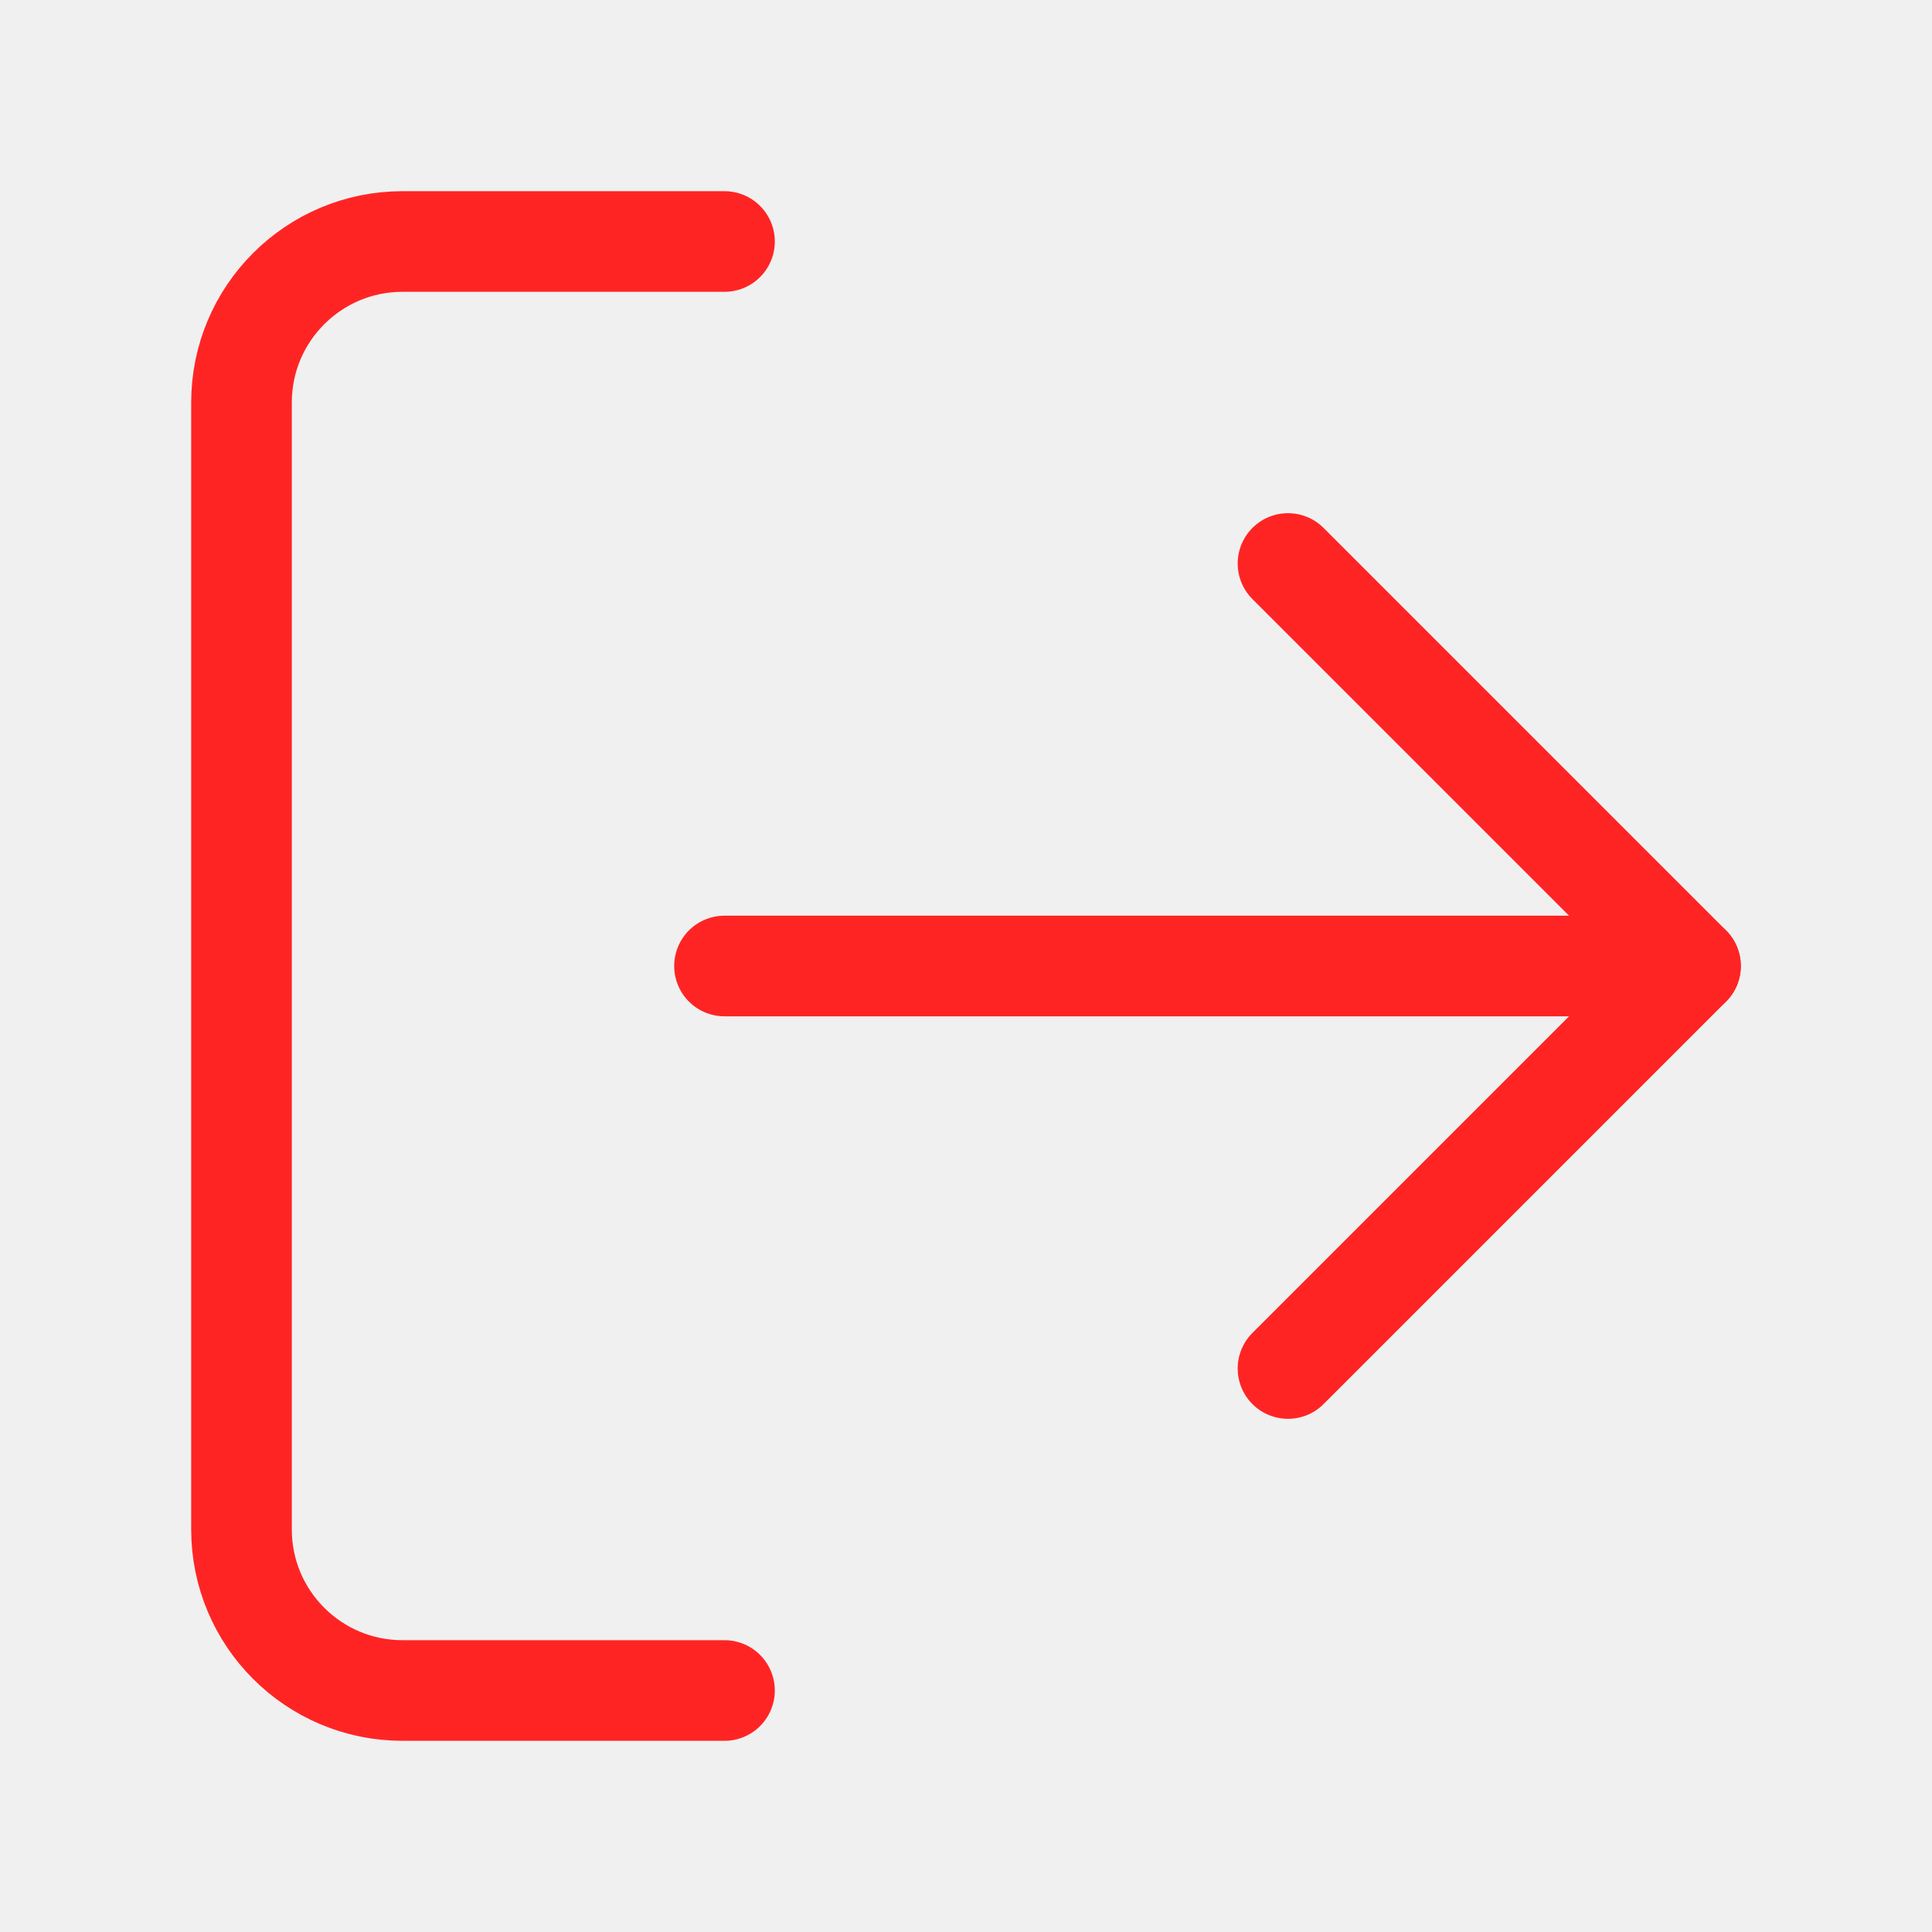
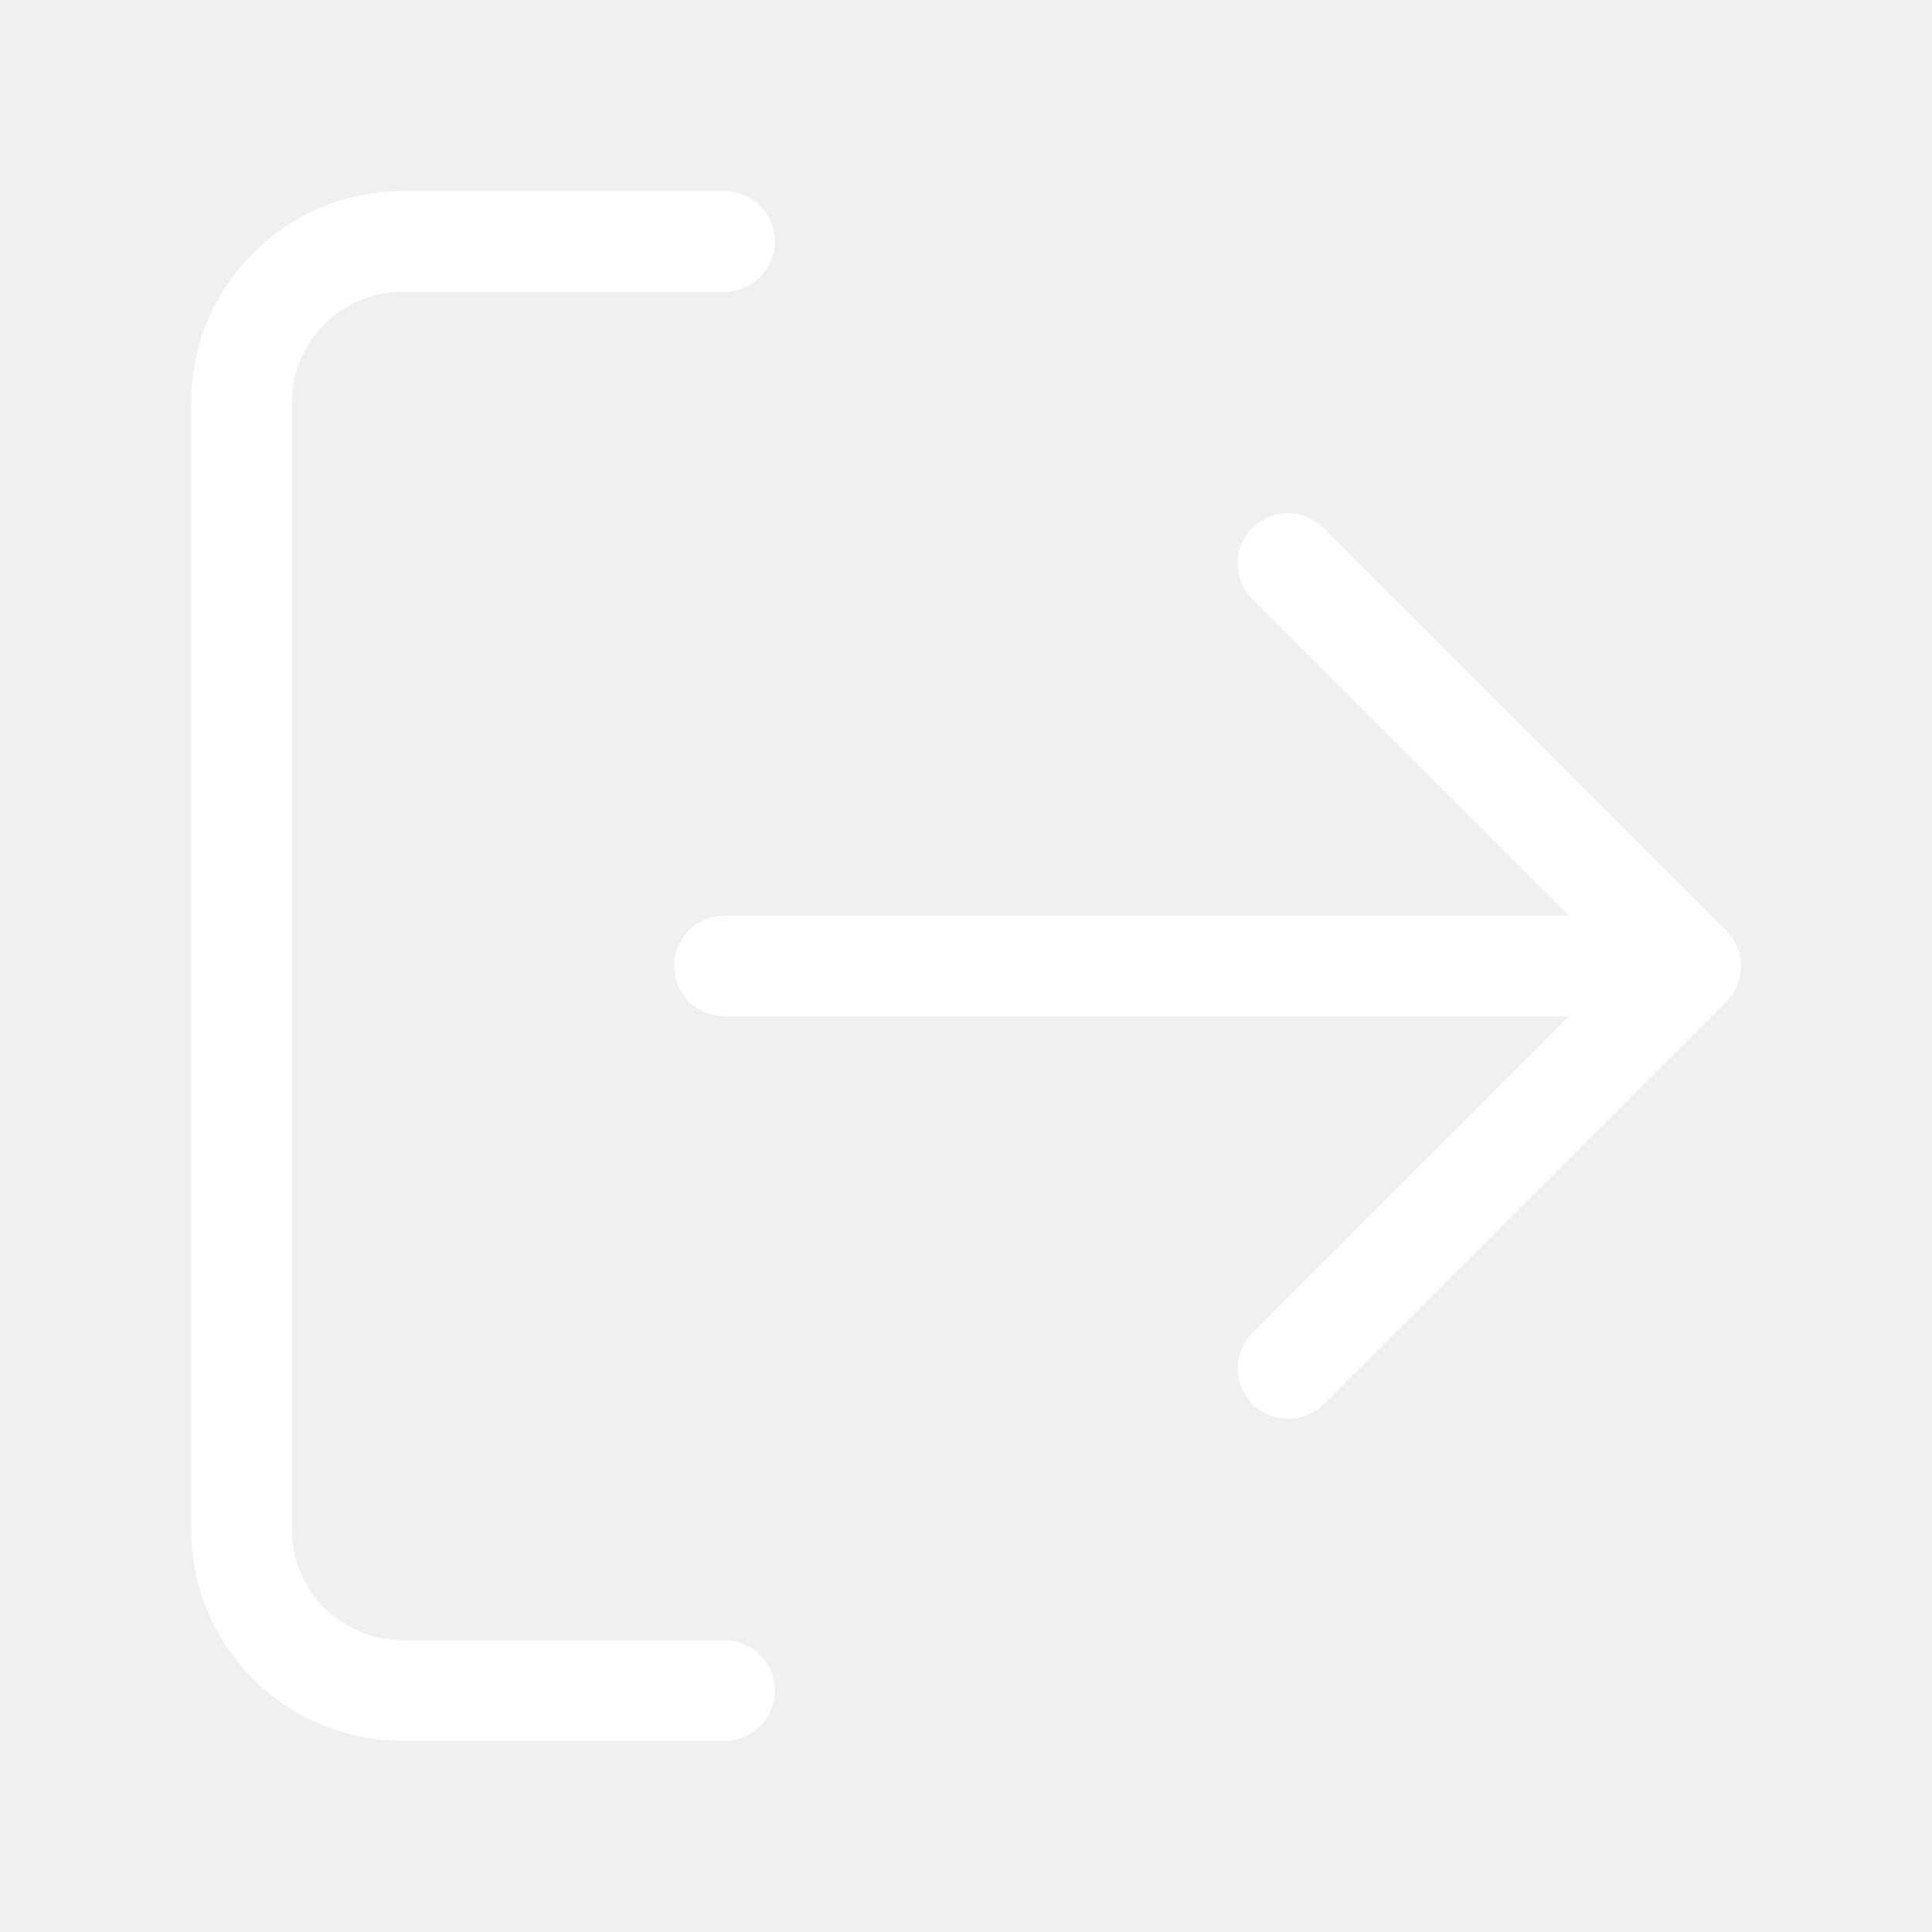
- <svg xmlns="http://www.w3.org/2000/svg" width="24" height="24" viewBox="0 0 24 24" fill="none" stroke="#ff2424" stroke-width="1.25" stroke-linecap="round" stroke-linejoin="round" class="lucide lucide-log-out-icon lucide-log-out">
+ <svg xmlns="http://www.w3.org/2000/svg" width="24" height="24" viewBox="0 0 24 24" fill="none" stroke="#FFFFFF" stroke-width="1.25" stroke-linecap="round" stroke-linejoin="round" class="lucide lucide-log-out-icon lucide-log-out">
  <path d="m16 17 5-5-5-5" />
  <path d="M21 12H9" />
  <path d="M9 21H5a2 2 0 0 1-2-2V5a2 2 0 0 1 2-2h4" />
</svg>
